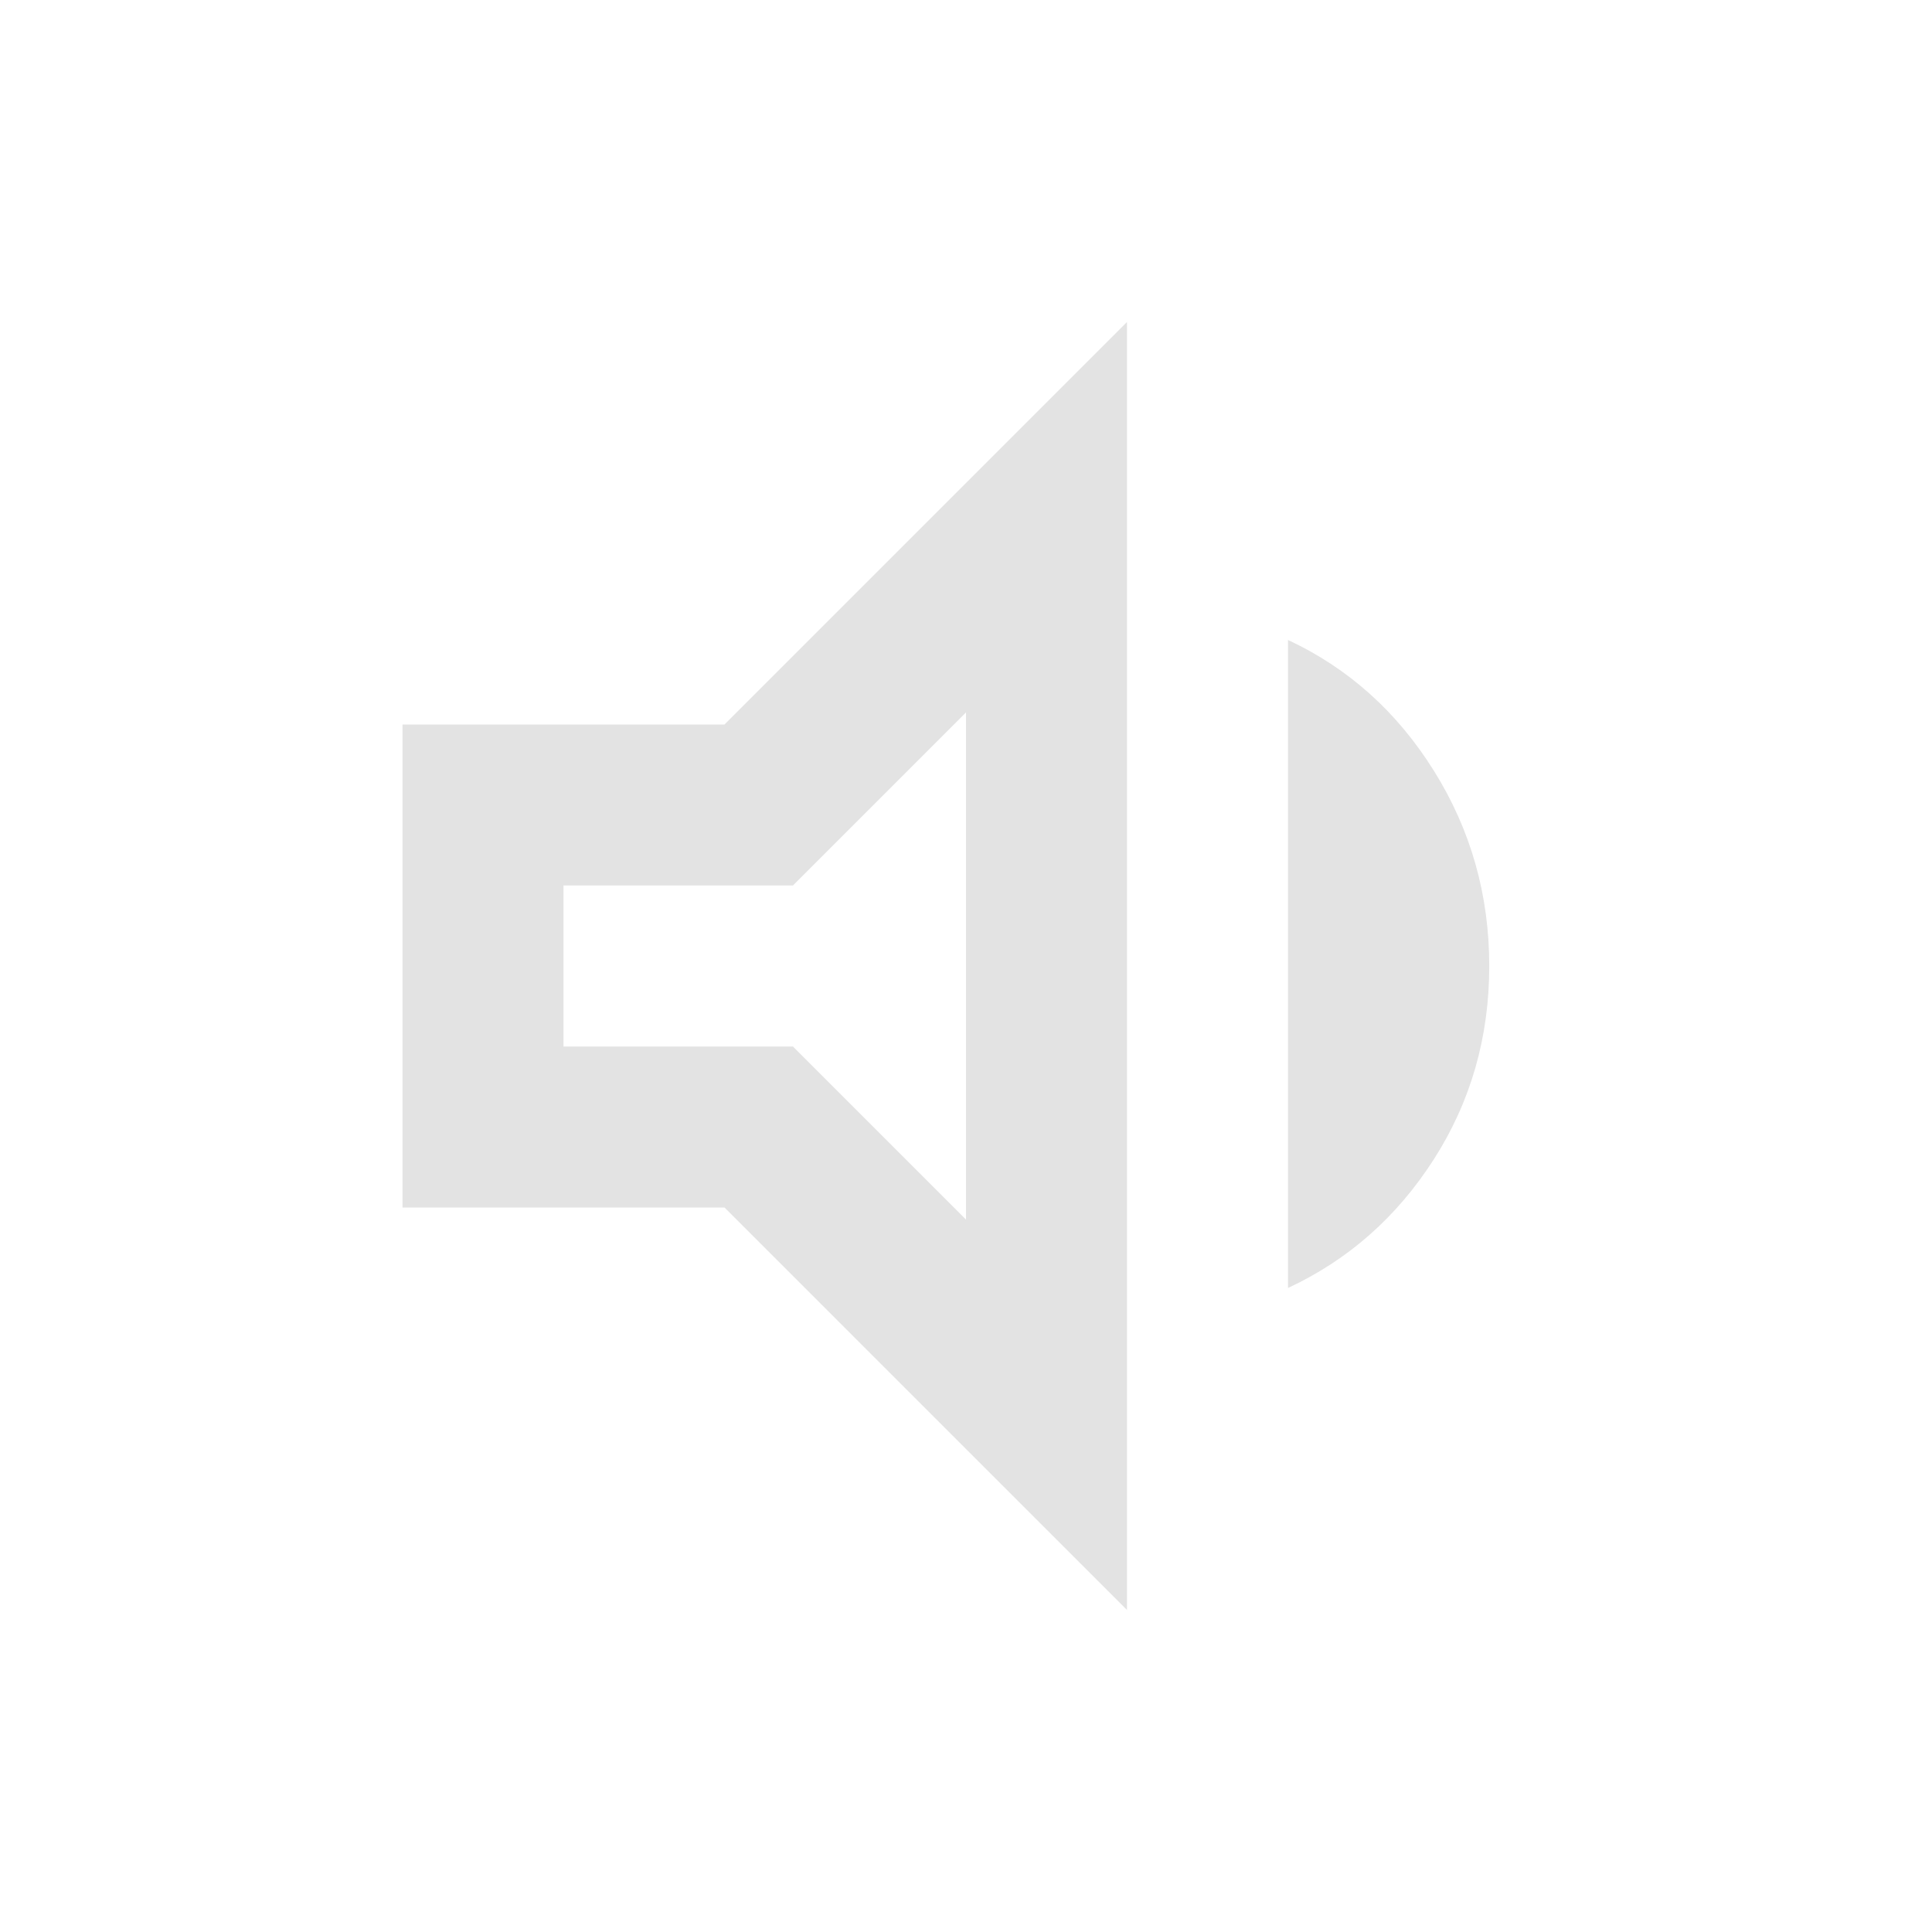
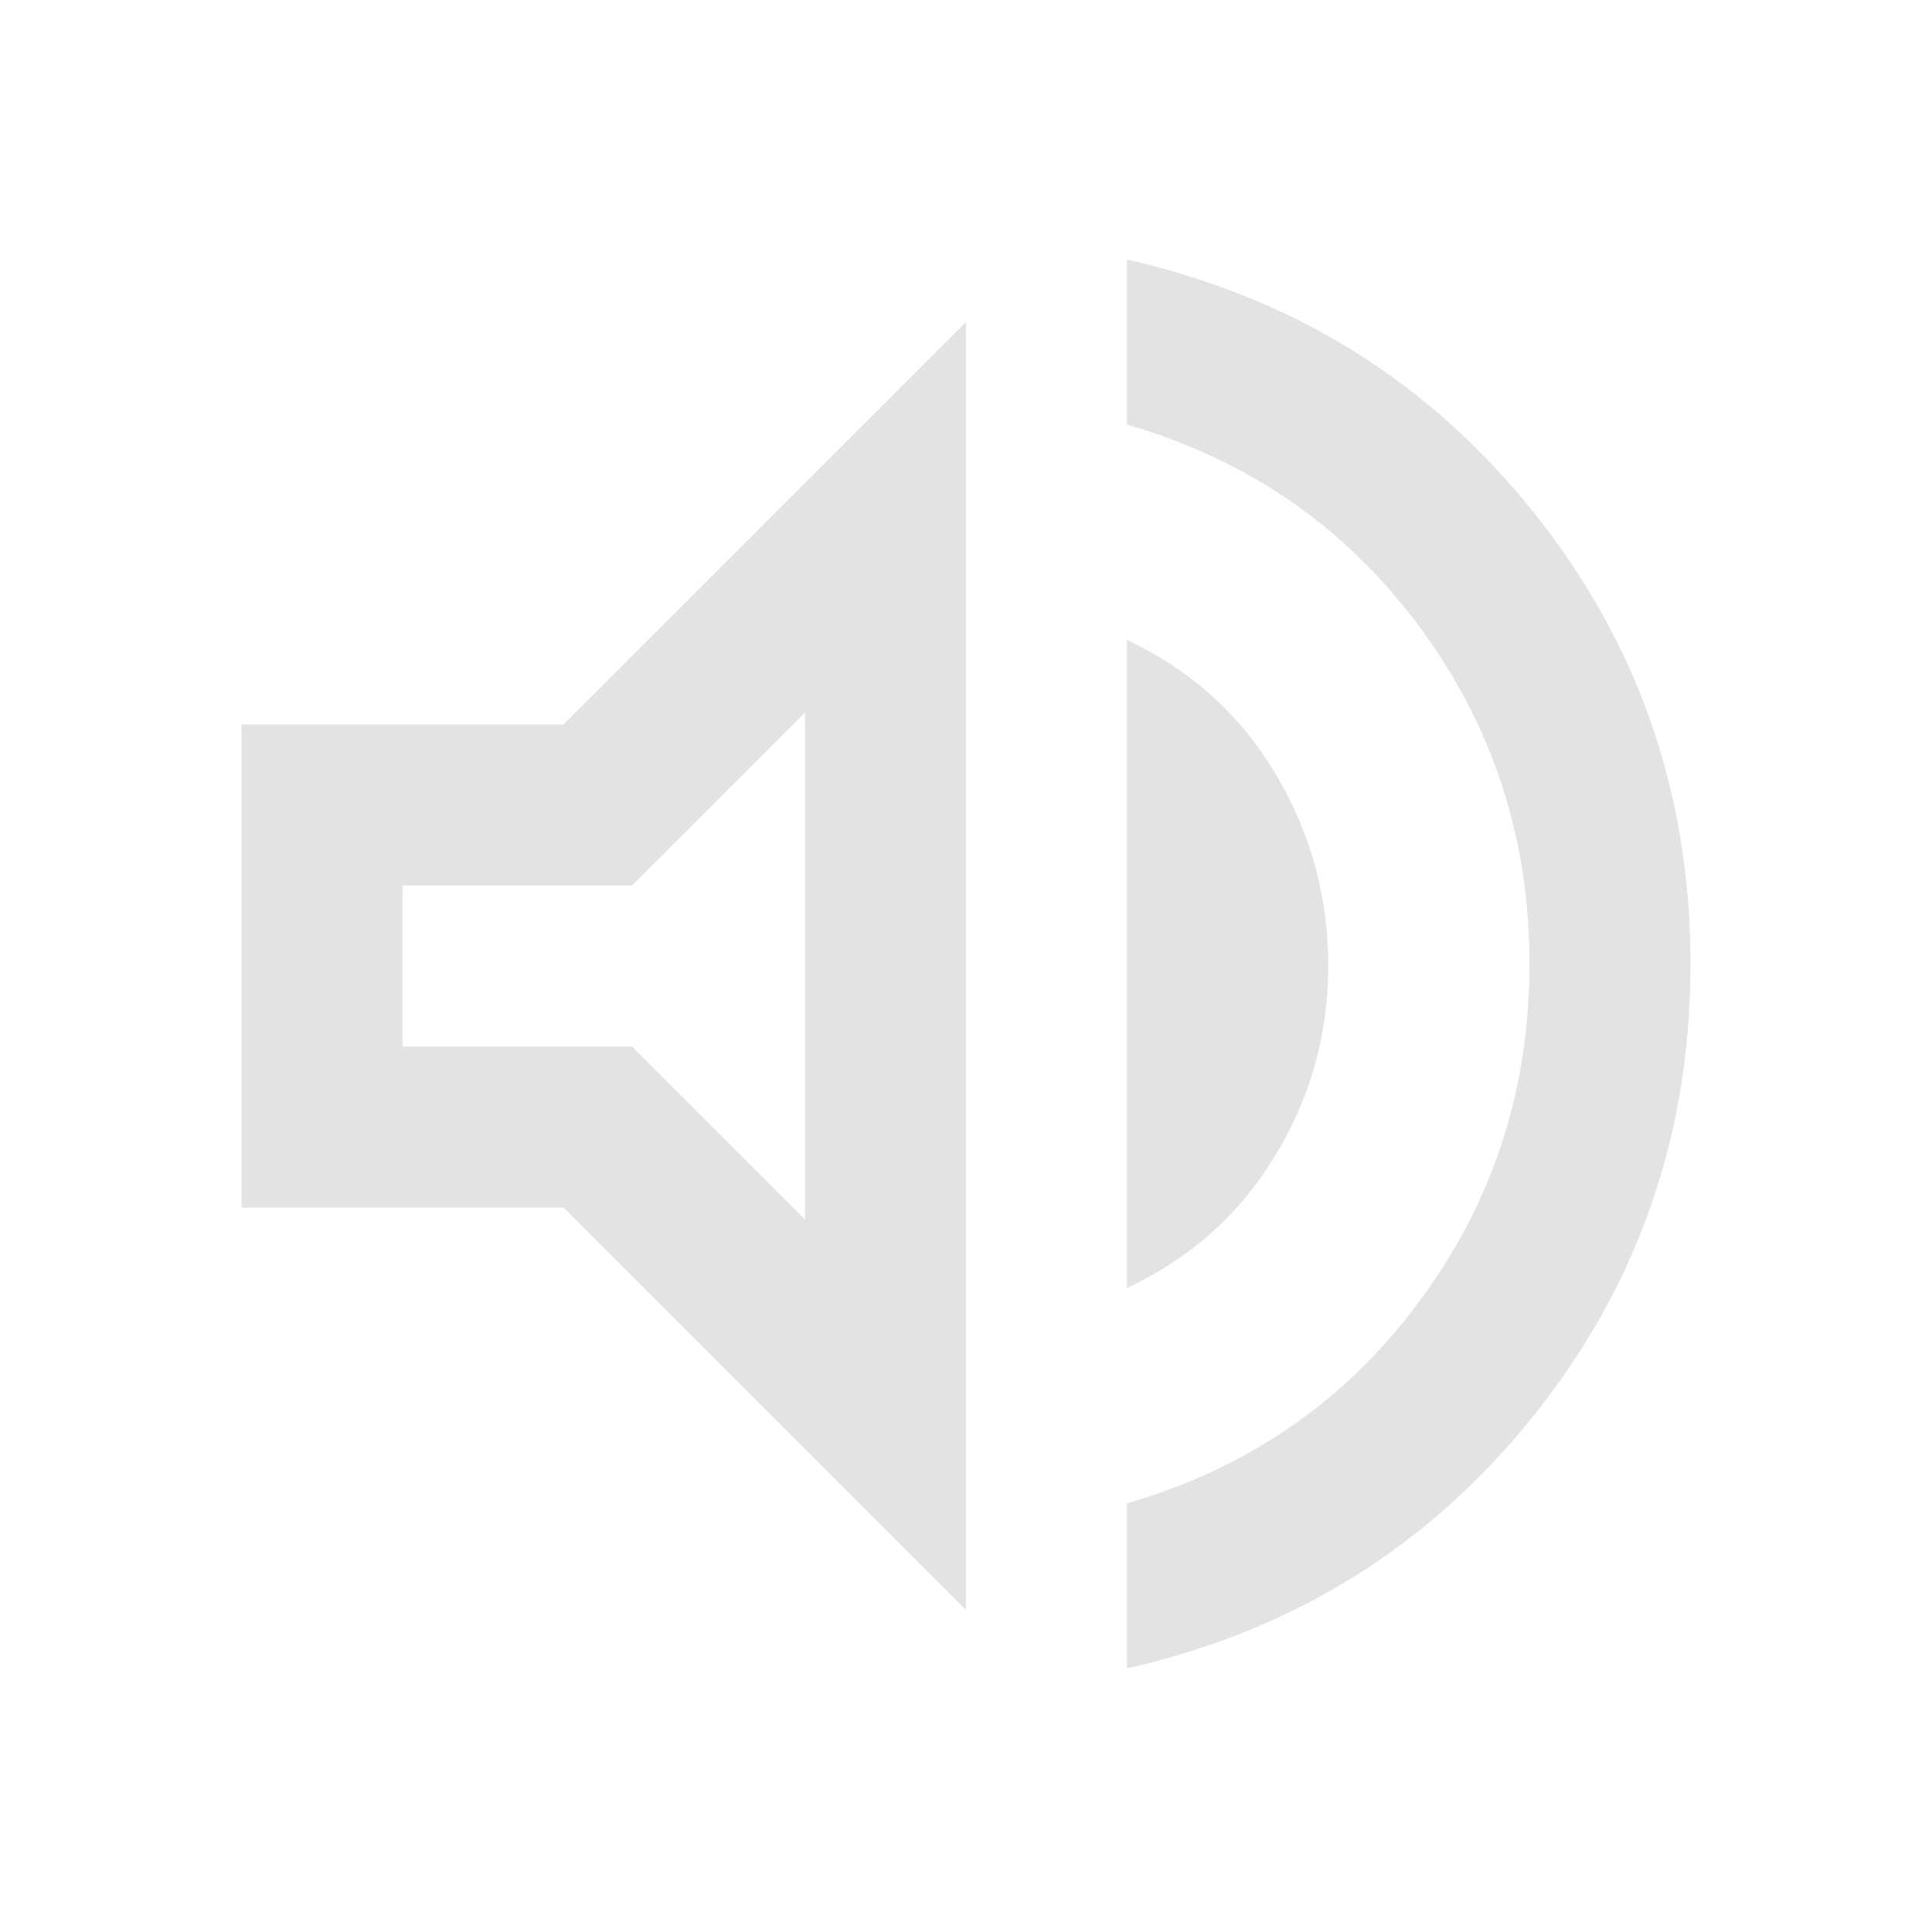
<svg xmlns="http://www.w3.org/2000/svg" height="24px" viewBox="0 -960 960 960" width="24px" fill="#e3e3e3">
-   <path d="M200-360v-240h160l200-200v640L360-360H200Zm440 40v-322q45 21 72.5 65t27.5 97q0 53-27.5 96T640-320ZM480-606l-86 86H280v80h114l86 86v-252ZM380-480Z" />
+   <path d="M560-131v-82q90-26 145-100t55-168q0-94-55-168T560-749v-82q124 28 202 125.5T840-481q0 127-78 224.5T560-131ZM120-360v-240h160l200-200v640L280-360H120Zm440 40v-322q47 22 73.5 66t26.5 96q0 51-26.5 94.5T560-320ZM400-606l-86 86H200v80h114l86 86v-252ZM300-480Z" />
</svg>
